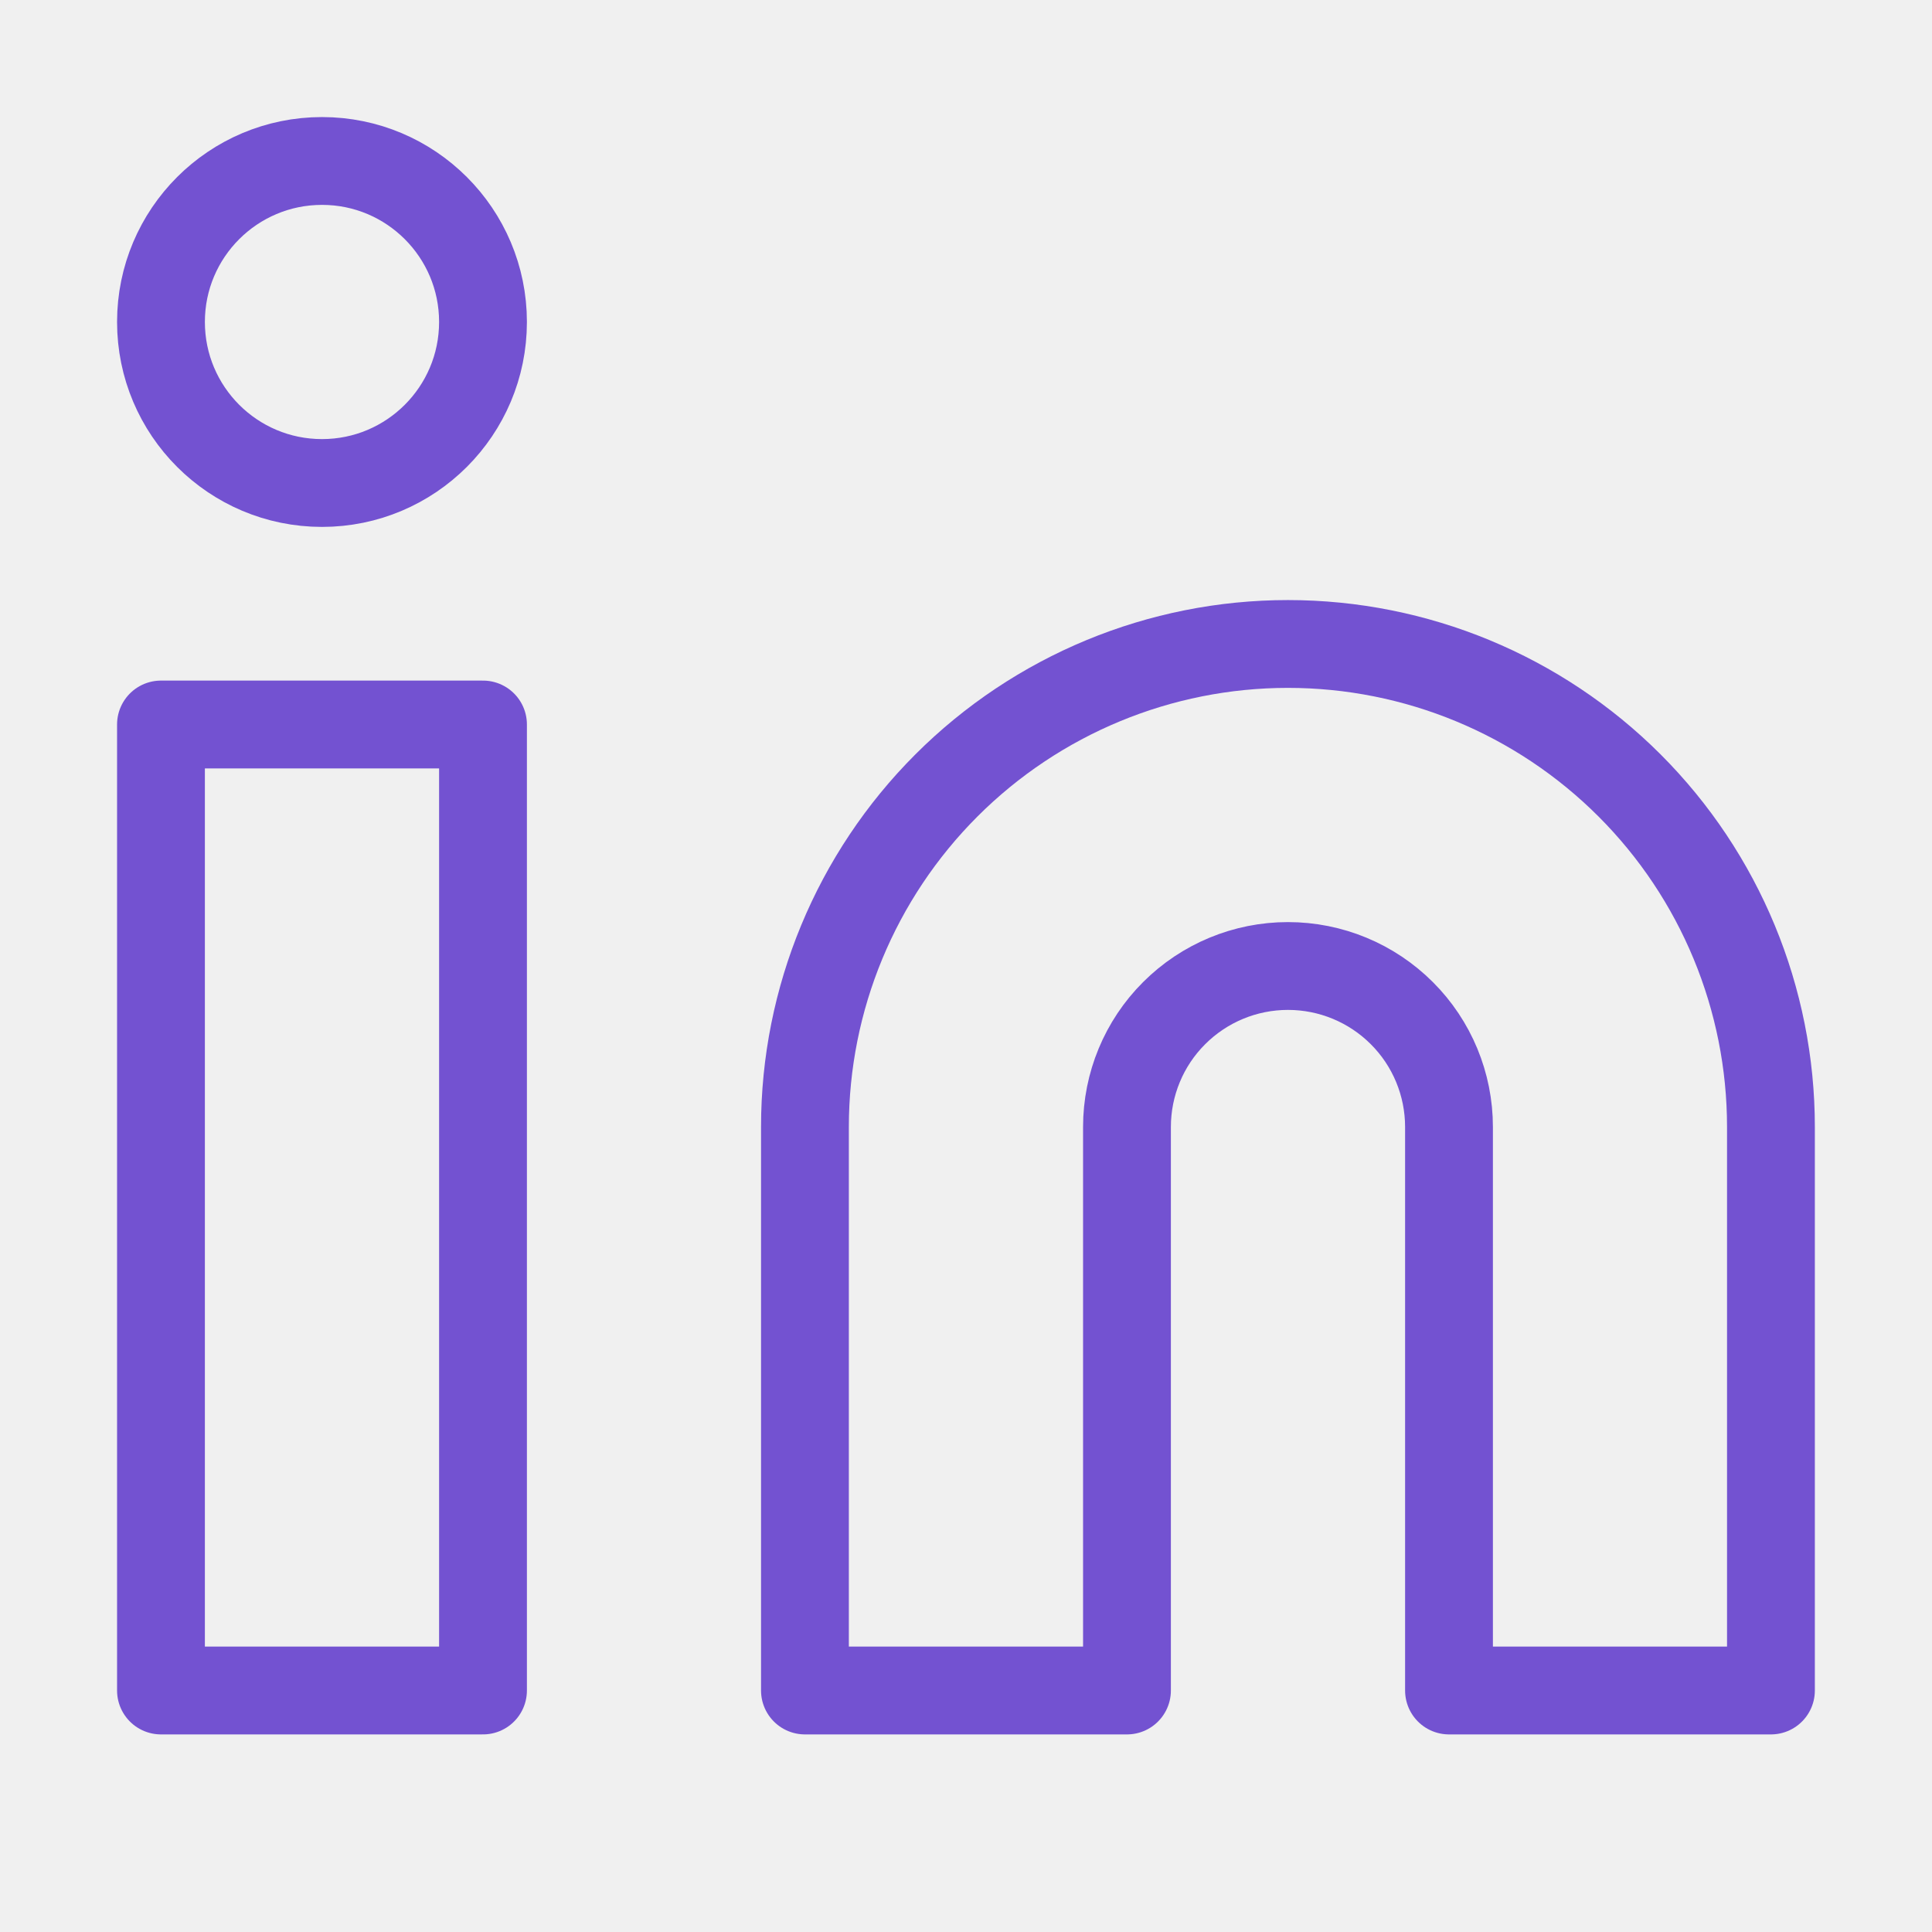
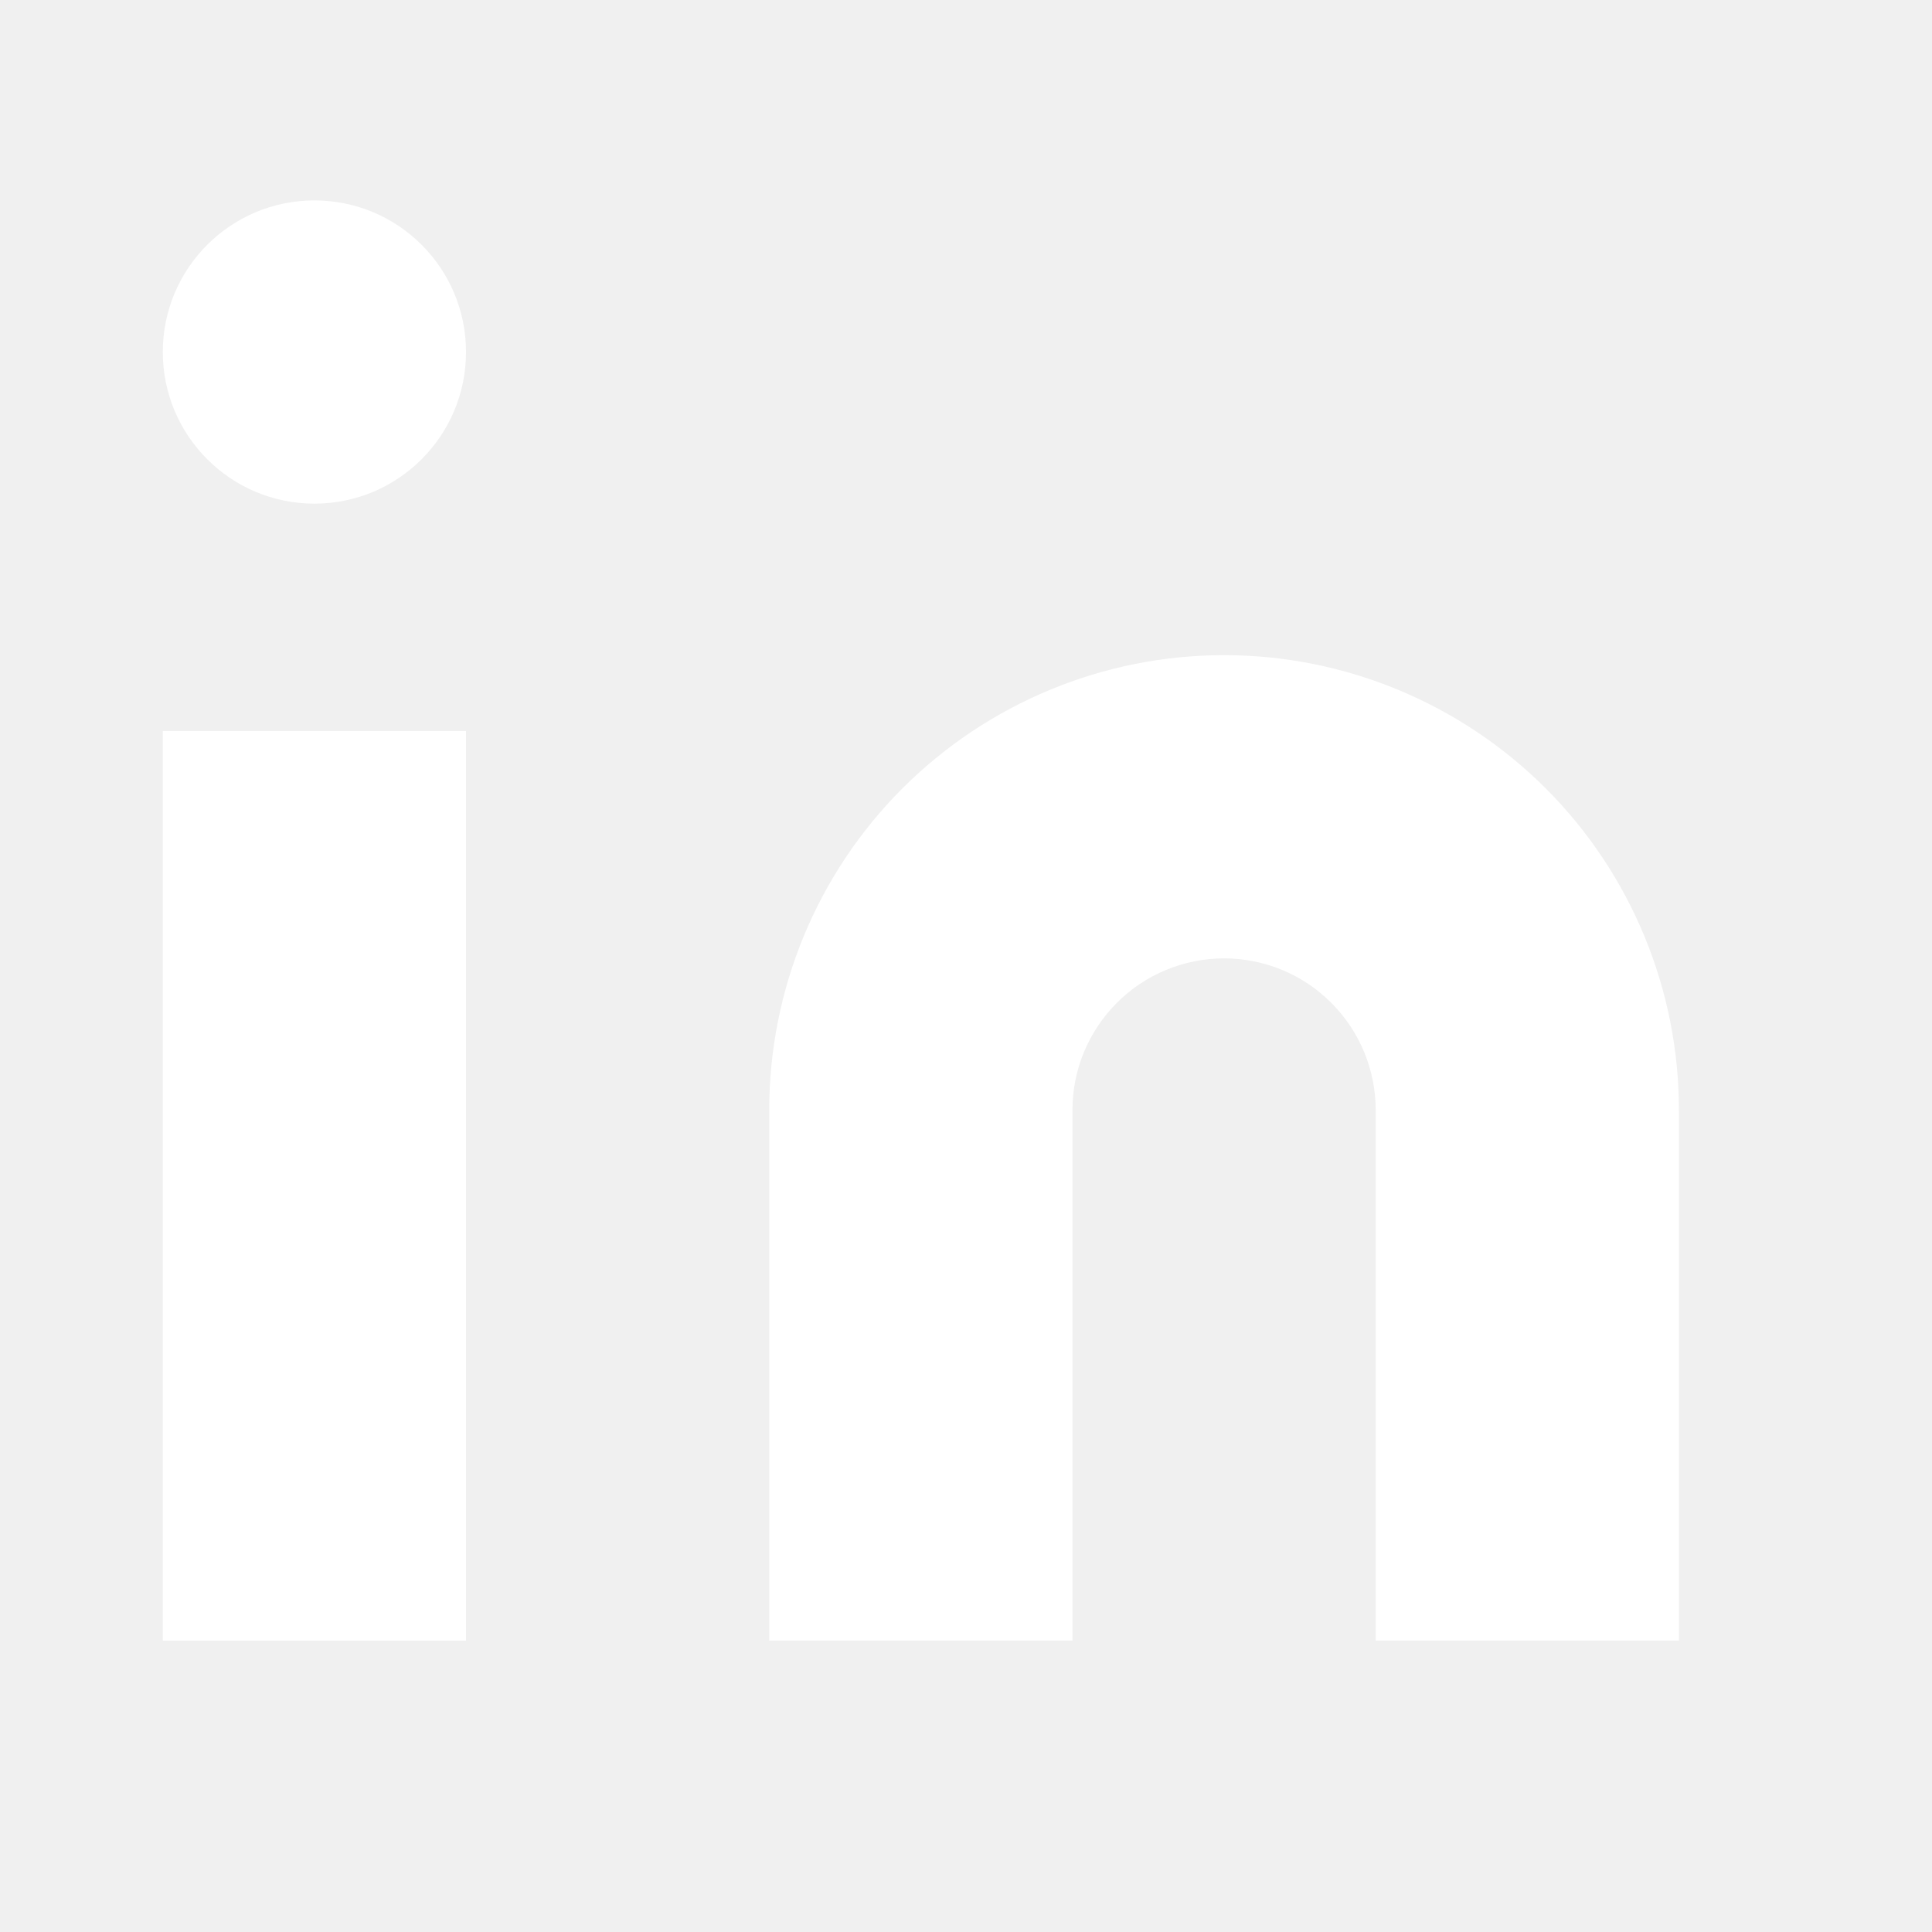
- <svg xmlns="http://www.w3.org/2000/svg" width="22" height="22" viewBox="0 0 22 22" fill="none">
-   <path d="M14.666 7.333C16.125 7.333 17.524 7.912 18.556 8.944C19.587 9.975 20.166 11.374 20.166 12.833V19.25H16.5V12.833C16.5 12.347 16.307 11.88 15.963 11.537C15.619 11.193 15.153 11 14.666 11C14.18 11 13.714 11.193 13.37 11.537C13.026 11.88 12.833 12.347 12.833 12.833V19.25H9.166V12.833C9.166 11.374 9.746 9.975 10.777 8.944C11.809 7.912 13.208 7.333 14.666 7.333V7.333Z" stroke="#7352D1" stroke-linecap="round" stroke-linejoin="round" />
-   <path d="M5.5 8.25H1.833V19.25H5.5V8.25Z" stroke="#7352D1" stroke-linecap="round" stroke-linejoin="round" />
-   <path d="M3.667 5.5C4.679 5.5 5.5 4.679 5.5 3.666C5.5 2.654 4.679 1.833 3.667 1.833C2.654 1.833 1.833 2.654 1.833 3.666C1.833 4.679 2.654 5.5 3.667 5.5Z" stroke="#7352D1" stroke-linecap="round" stroke-linejoin="round" />
+ <svg xmlns="http://www.w3.org/2000/svg" width="19" height="19" viewBox="0 0 19 19" fill="none">
+   <path d="M12.038 6.443C13.224 6.443 14.362 6.915 15.201 7.753C16.04 8.592 16.511 9.73 16.511 10.916V16.134H13.529V10.916C13.529 10.521 13.372 10.142 13.092 9.862C12.813 9.582 12.434 9.425 12.038 9.425C11.643 9.425 11.263 9.582 10.984 9.862C10.704 10.142 10.547 10.521 10.547 10.916V16.134H7.565V10.916C7.565 9.73 8.036 8.592 8.875 7.753C9.714 6.915 10.852 6.443 12.038 6.443Z" fill="white" />
+   <path d="M4.583 7.189H1.601V16.135H4.583V7.189Z" fill="white" />
+   <path d="M3.092 4.953C3.916 4.953 4.583 4.285 4.583 3.462C4.583 2.638 3.916 1.971 3.092 1.971C2.269 1.971 1.601 2.638 1.601 3.462C1.601 4.285 2.269 4.953 3.092 4.953Z" fill="white" />
</svg>
